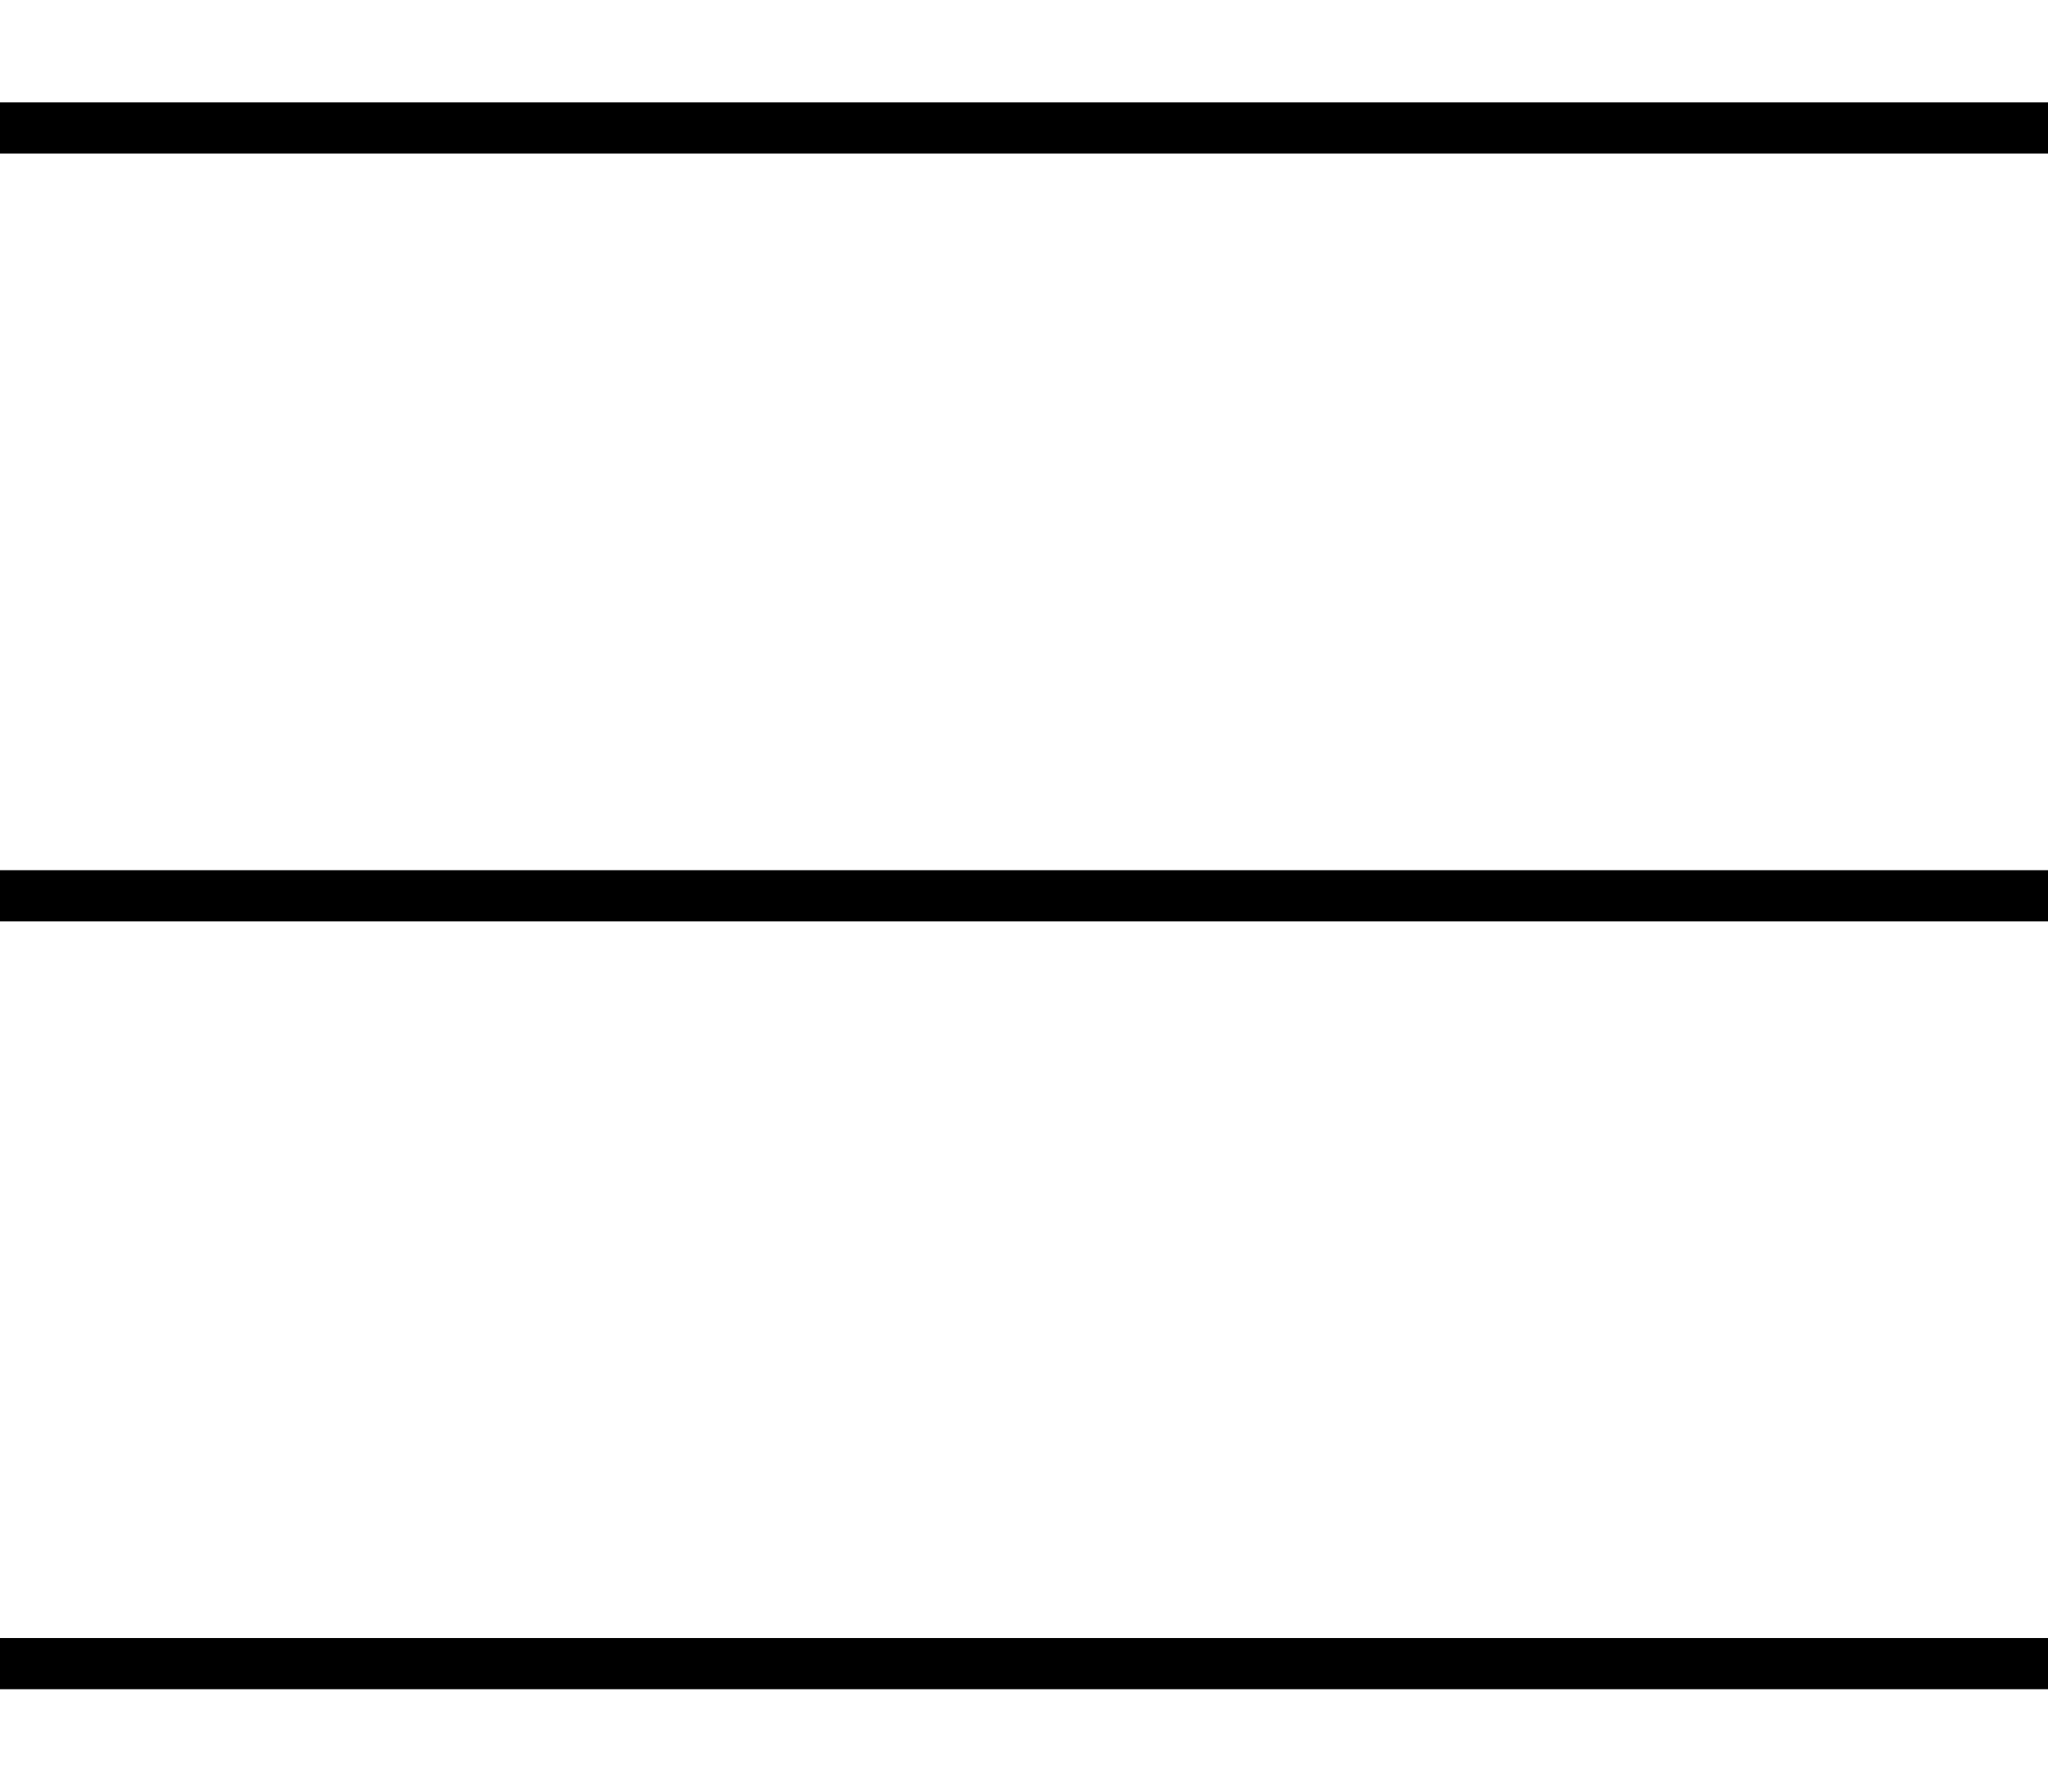
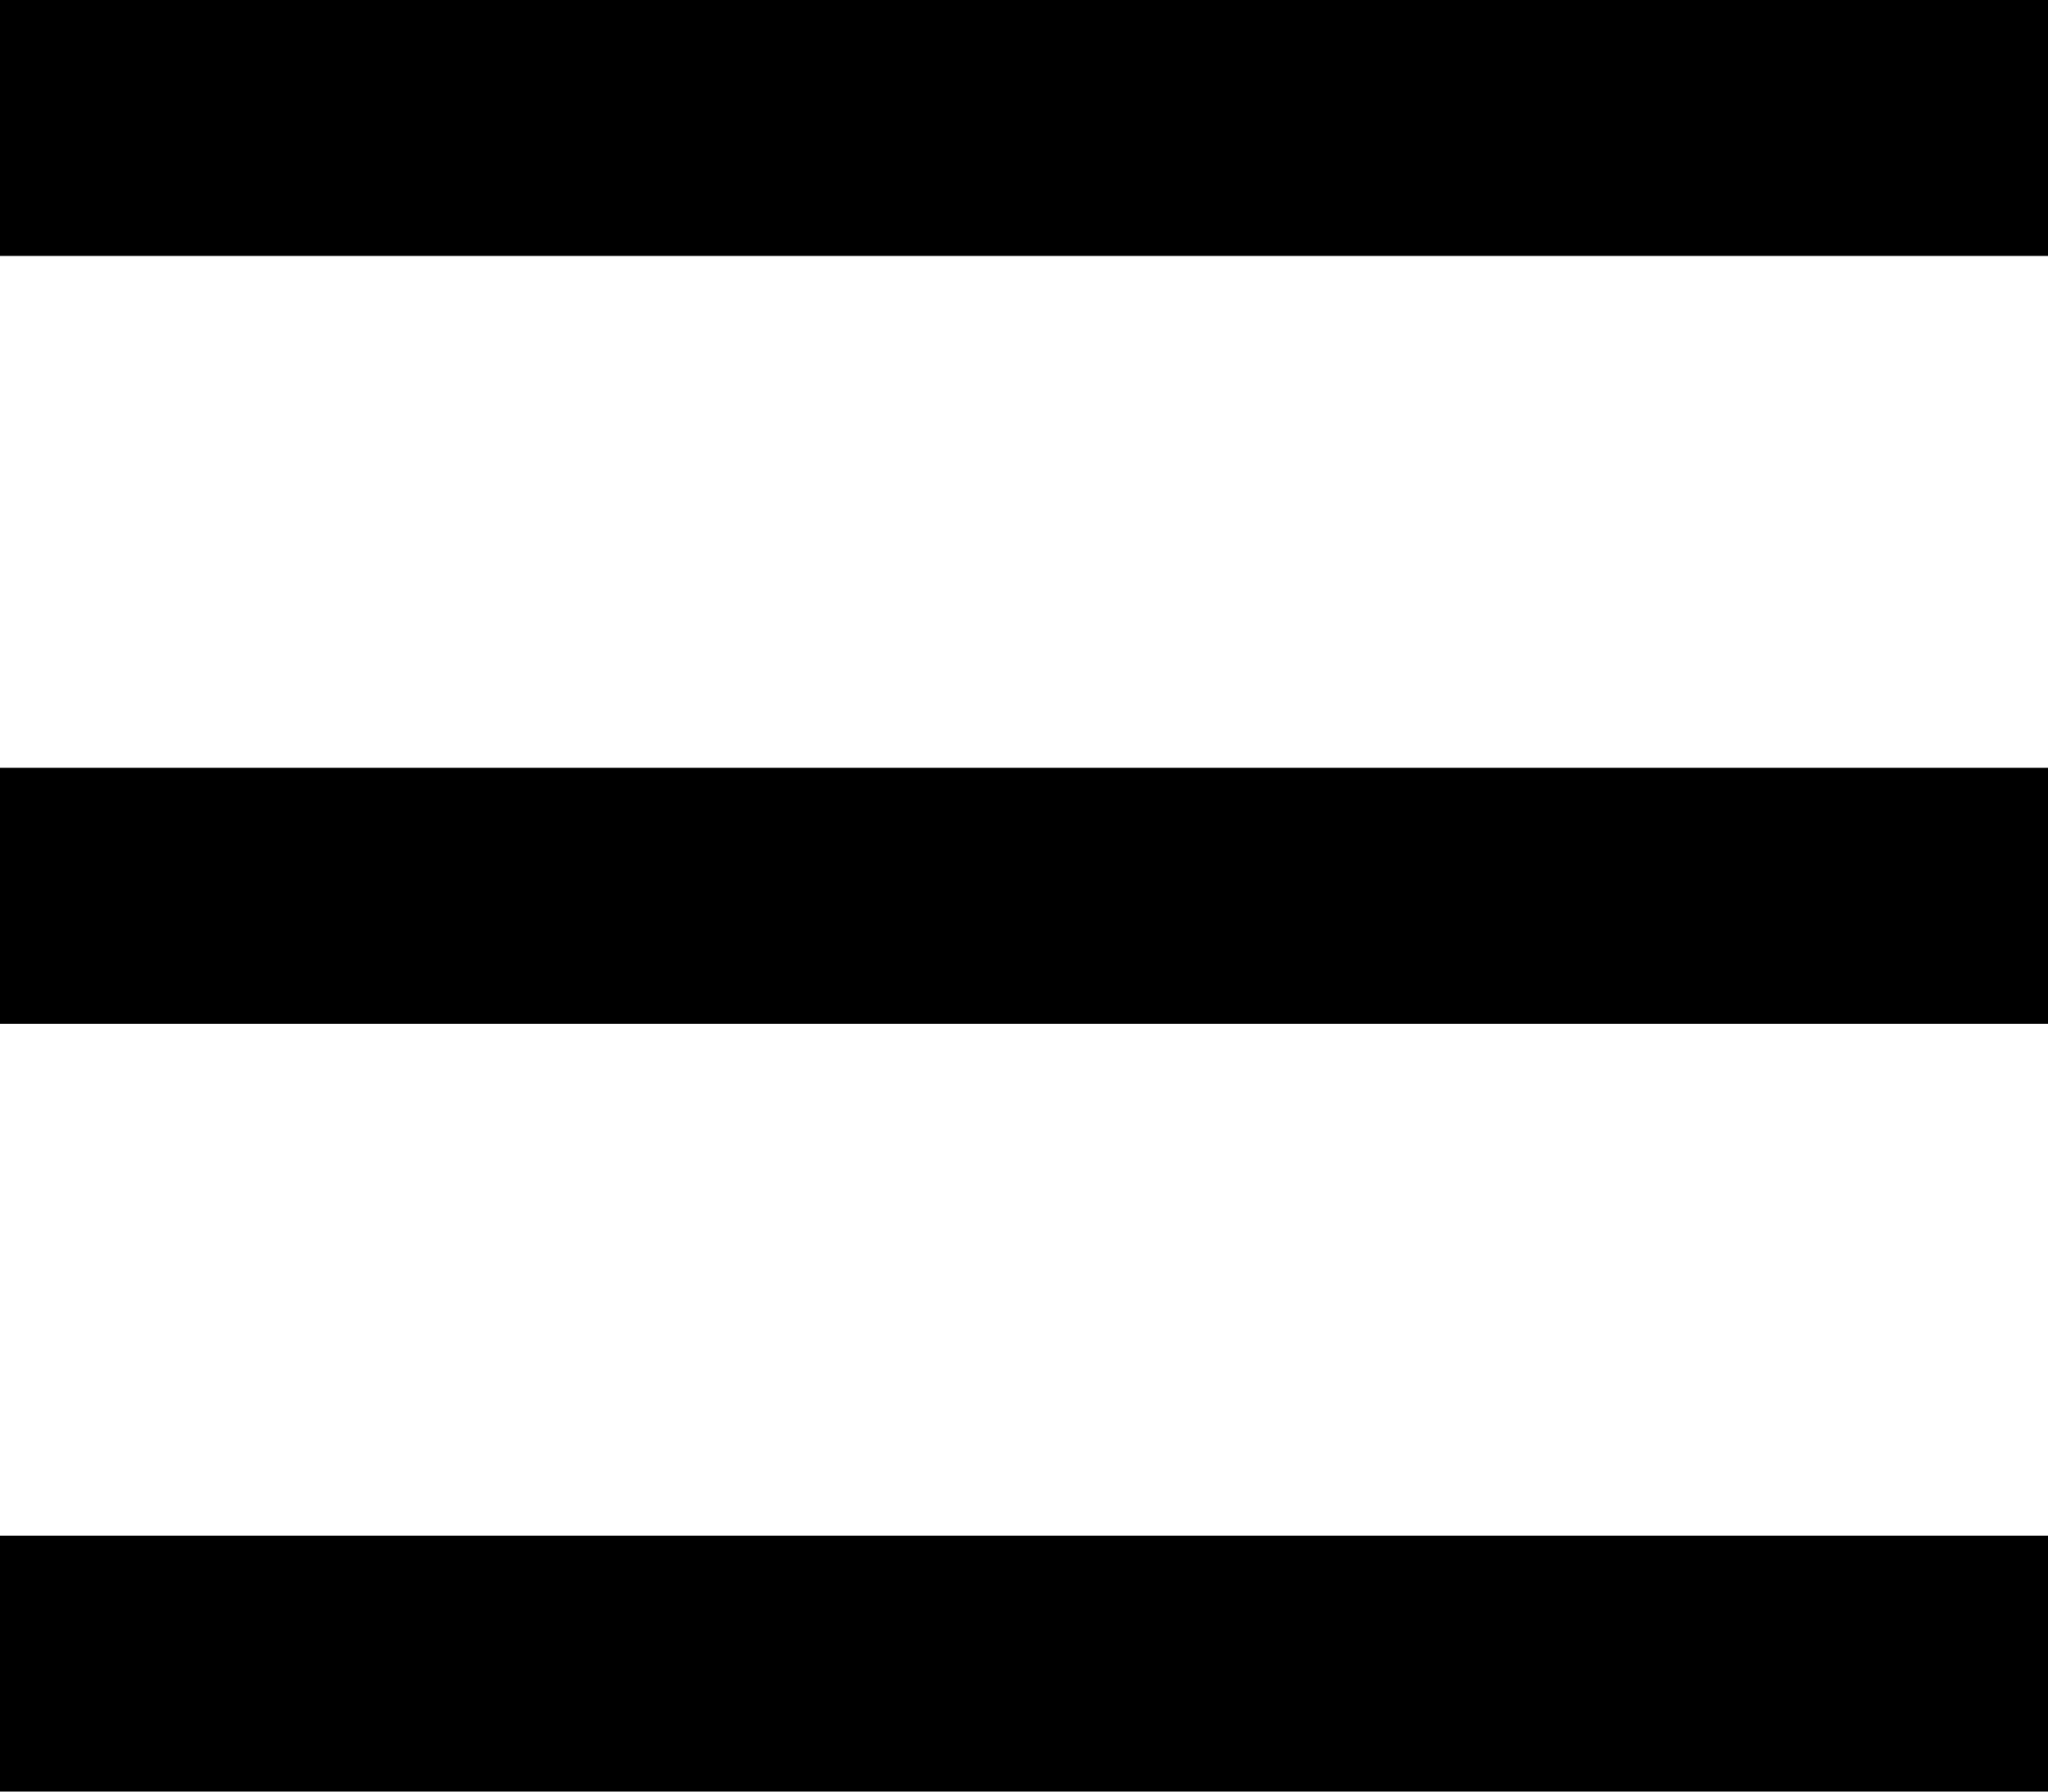
<svg xmlns="http://www.w3.org/2000/svg" width="40" height="35" viewBox="0 0 40 35" fill="none">
  <g id="Hamburger">
-     <line id="Line 6" y1="2.5" x2="40" y2="2.5" stroke="black" strokeWidth="5" />
-     <line id="Line 7" y1="17.5" x2="40" y2="17.5" stroke="black" strokeWidth="5" />
-     <line id="Line 8" y1="32.5" x2="40" y2="32.5" stroke="black" strokeWidth="5" />
+     <line id="Line 6" y1="2.5" x2="40" y2="2.5" stroke="black" stroke-width="5" />
+     <line id="Line 7" y1="17.5" x2="40" y2="17.5" stroke="black" stroke-width="5" />
+     <line id="Line 8" y1="32.5" x2="40" y2="32.5" stroke="black" stroke-width="5" />
  </g>
</svg>
